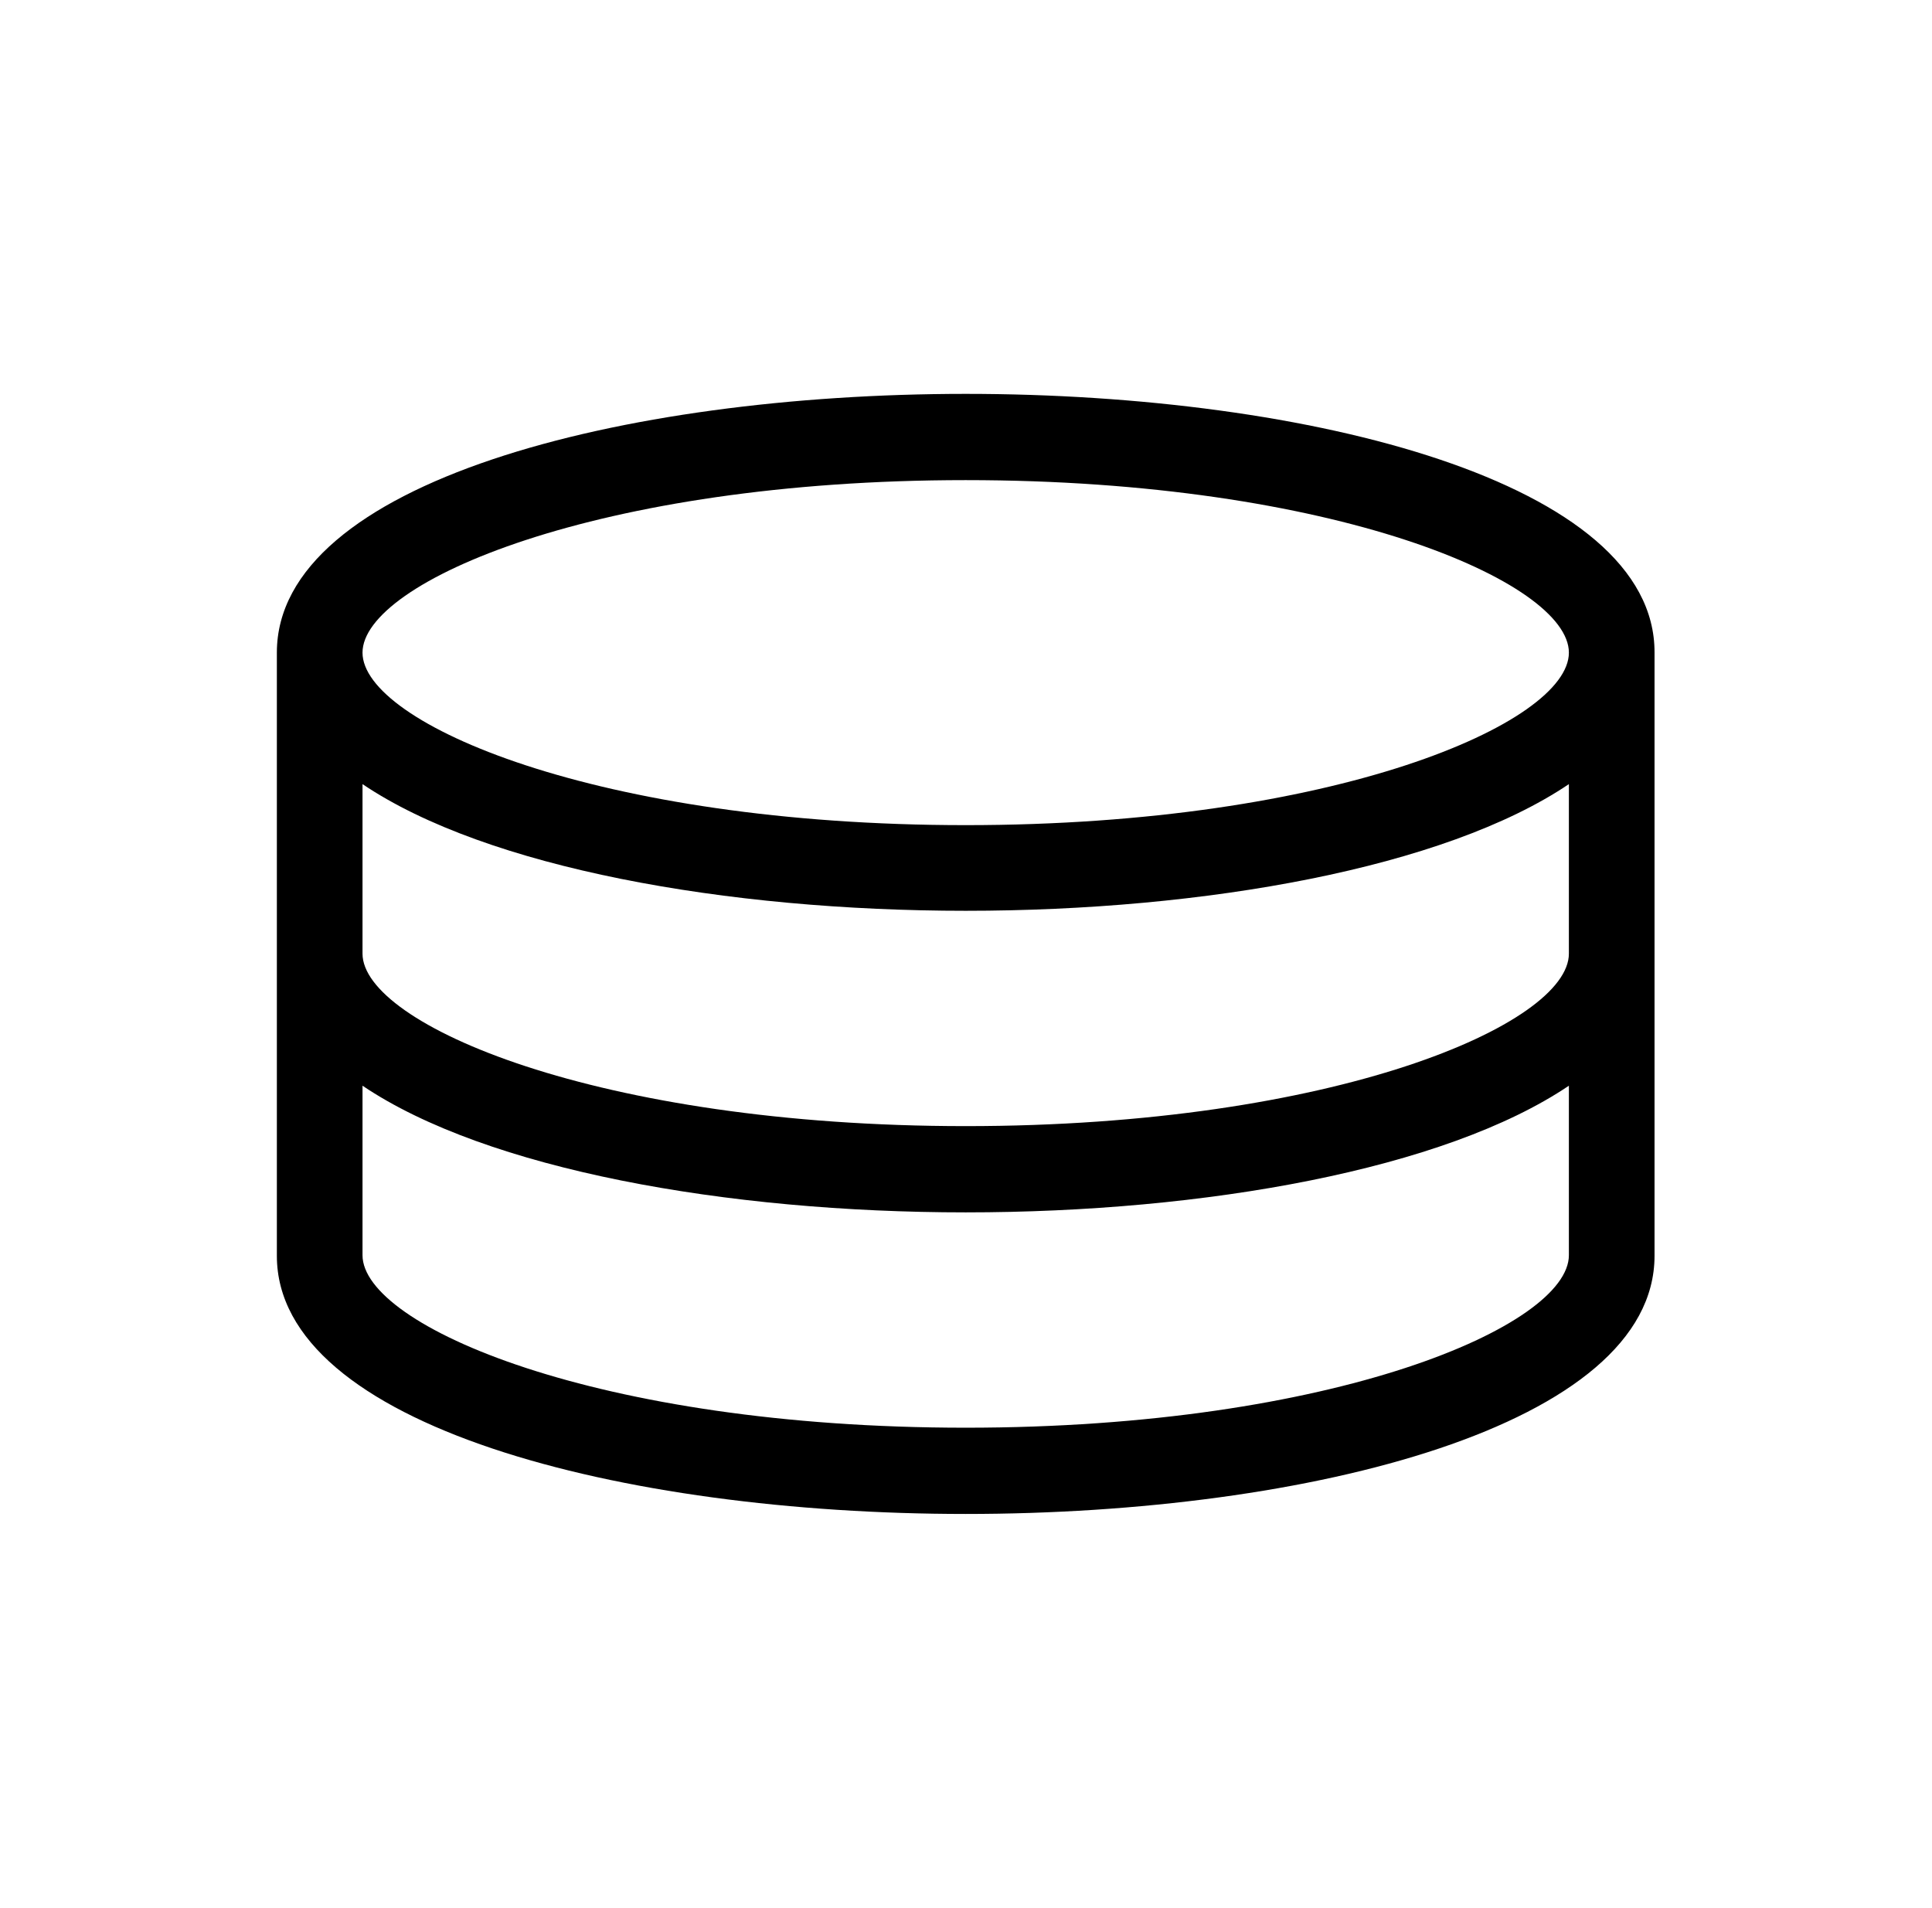
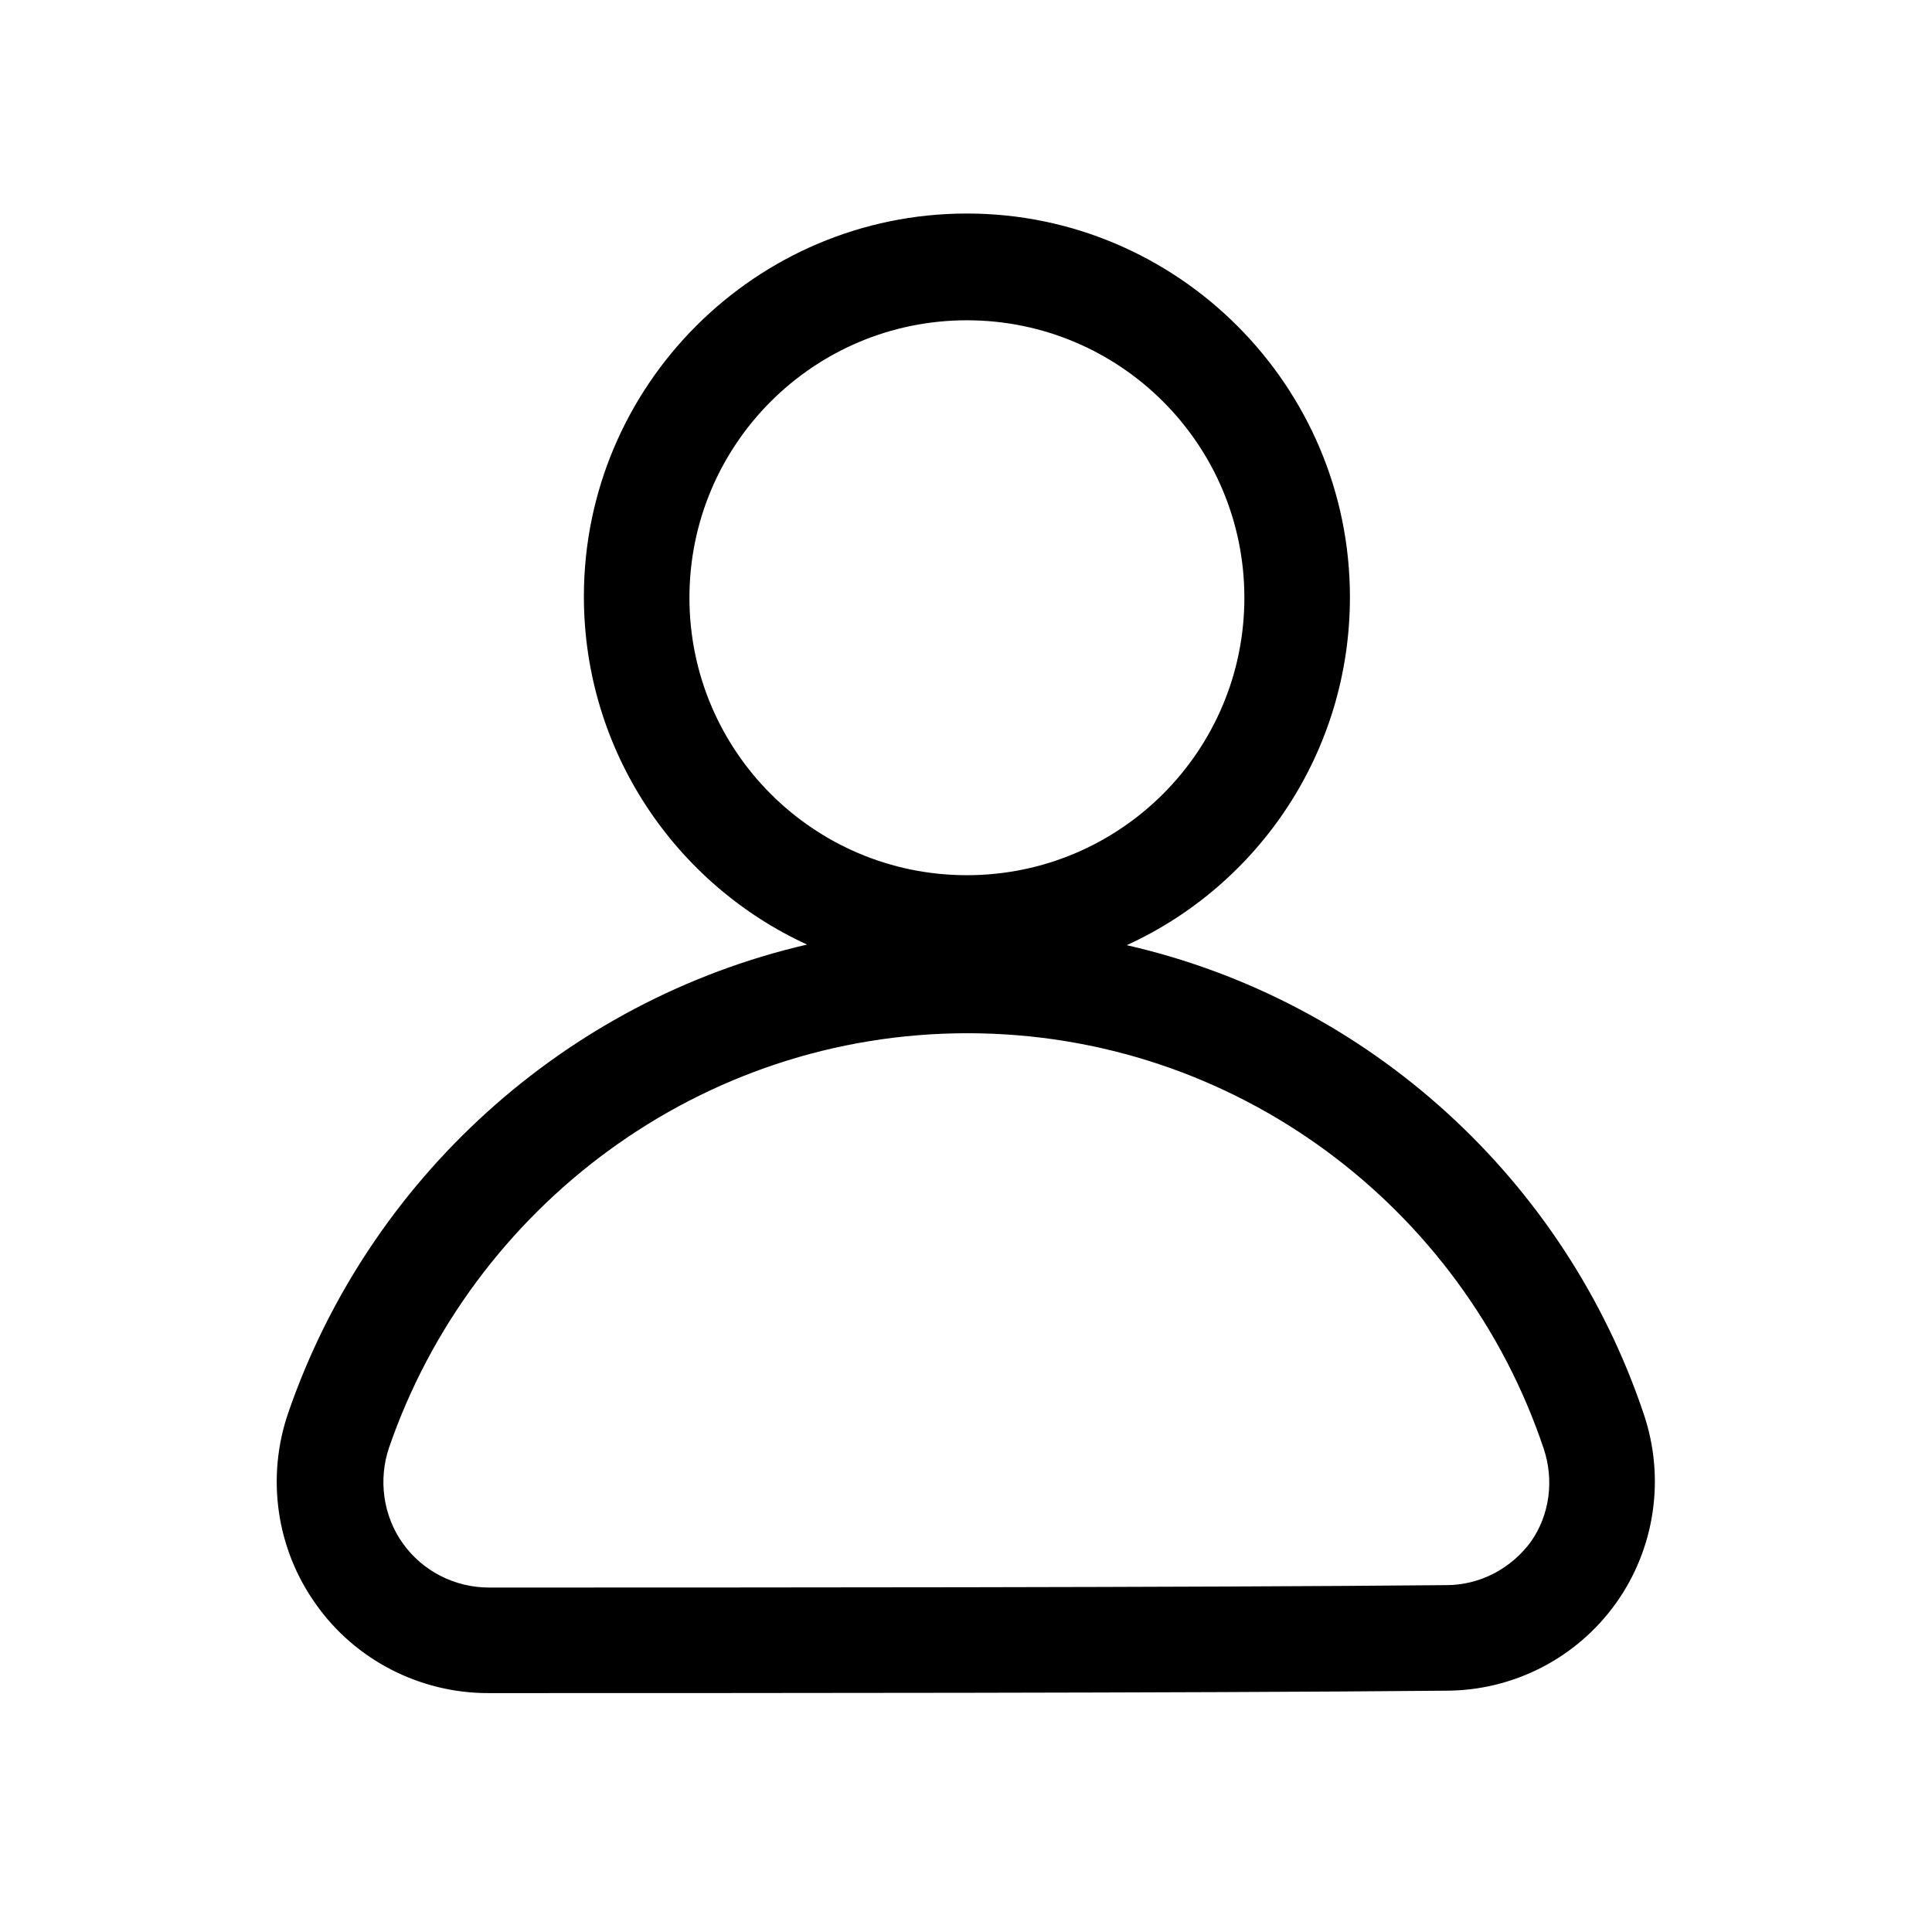
<svg xmlns="http://www.w3.org/2000/svg" version="1.1" id="Layer_1" x="0px" y="0px" viewBox="0 0 320.3 316.3" style="enable-background:new 0 0 320.3 316.3;" xml:space="preserve">
-   <path d="M160.1,65.3C103,65.3,45.9,80,45.9,108.2v100c0,28.1,57.1,42.8,114.2,42.8s114.2-14.7,114.2-42.8v-100  C274.4,80,217.3,65.3,160.1,65.3z M160.1,79.6c61.1,0,100,16.9,100,28.6s-38.9,28.6-100,28.6s-100-16.9-100-28.6  S99.1,79.6,160.1,79.6z M160.1,236.7c-61.1,0-100-16.9-100-28.6V180c20.6,13.9,60.4,21,100,21s79.4-7.1,100-21v28.1  C260.1,219.8,221.2,236.7,160.1,236.7z M160.1,186.7c-61.1,0-100-16.9-100-28.6V130c20.6,13.9,60.4,21,100,21s79.4-7.1,100-21v28.1  C260.1,169.8,221.2,186.7,160.1,186.7z" />
+   <style type="text/css">
+ 	.st0{fill-rule:evenodd;clip-rule:evenodd;}
+ </style>
+   <path class="st0" d="M186.8,156.7c40.3,9.2,72.7,39,85.7,77.7c3.6,10.6,1.9,22.3-4.6,31.4c-6.5,9.1-17,14.5-28.2,14.5  c-41.8,0.4-117,0.4-158.8,0.4c-11.3,0-22-5.5-28.5-14.7c-6.6-9.2-8.3-21.1-4.6-31.8c13.3-38.6,45.8-68.3,86-77.6  c-21.8-10-37-32.1-37-57.7c0-35,28.5-63.5,63.5-63.5S223.8,64,223.8,99C223.8,124.6,208.7,146.7,186.8,156.7L186.8,156.7z   M255.9,240.1c-13.4-39.9-51.1-68.8-95.5-68.8c-44.4,0-82.2,28.9-95.9,68.7c-1.8,5.3-1,11.3,2.3,15.9c3.3,4.6,8.6,7.3,14.3,7.3  c41.8,0,116.9,0,158.6-0.4h0.1c5.5,0,10.7-2.7,14-7.2C256.9,251.2,257.7,245.4,255.9,240.1C255.9,240.1,255.9,240.1,255.9,240.1  L255.9,240.1z M160.3,53.1c-25.4,0-46,20.6-46,46s20.6,46,46,46s46-20.6,46-46S185.7,53.1,160.3,53.1z" />
</svg>
